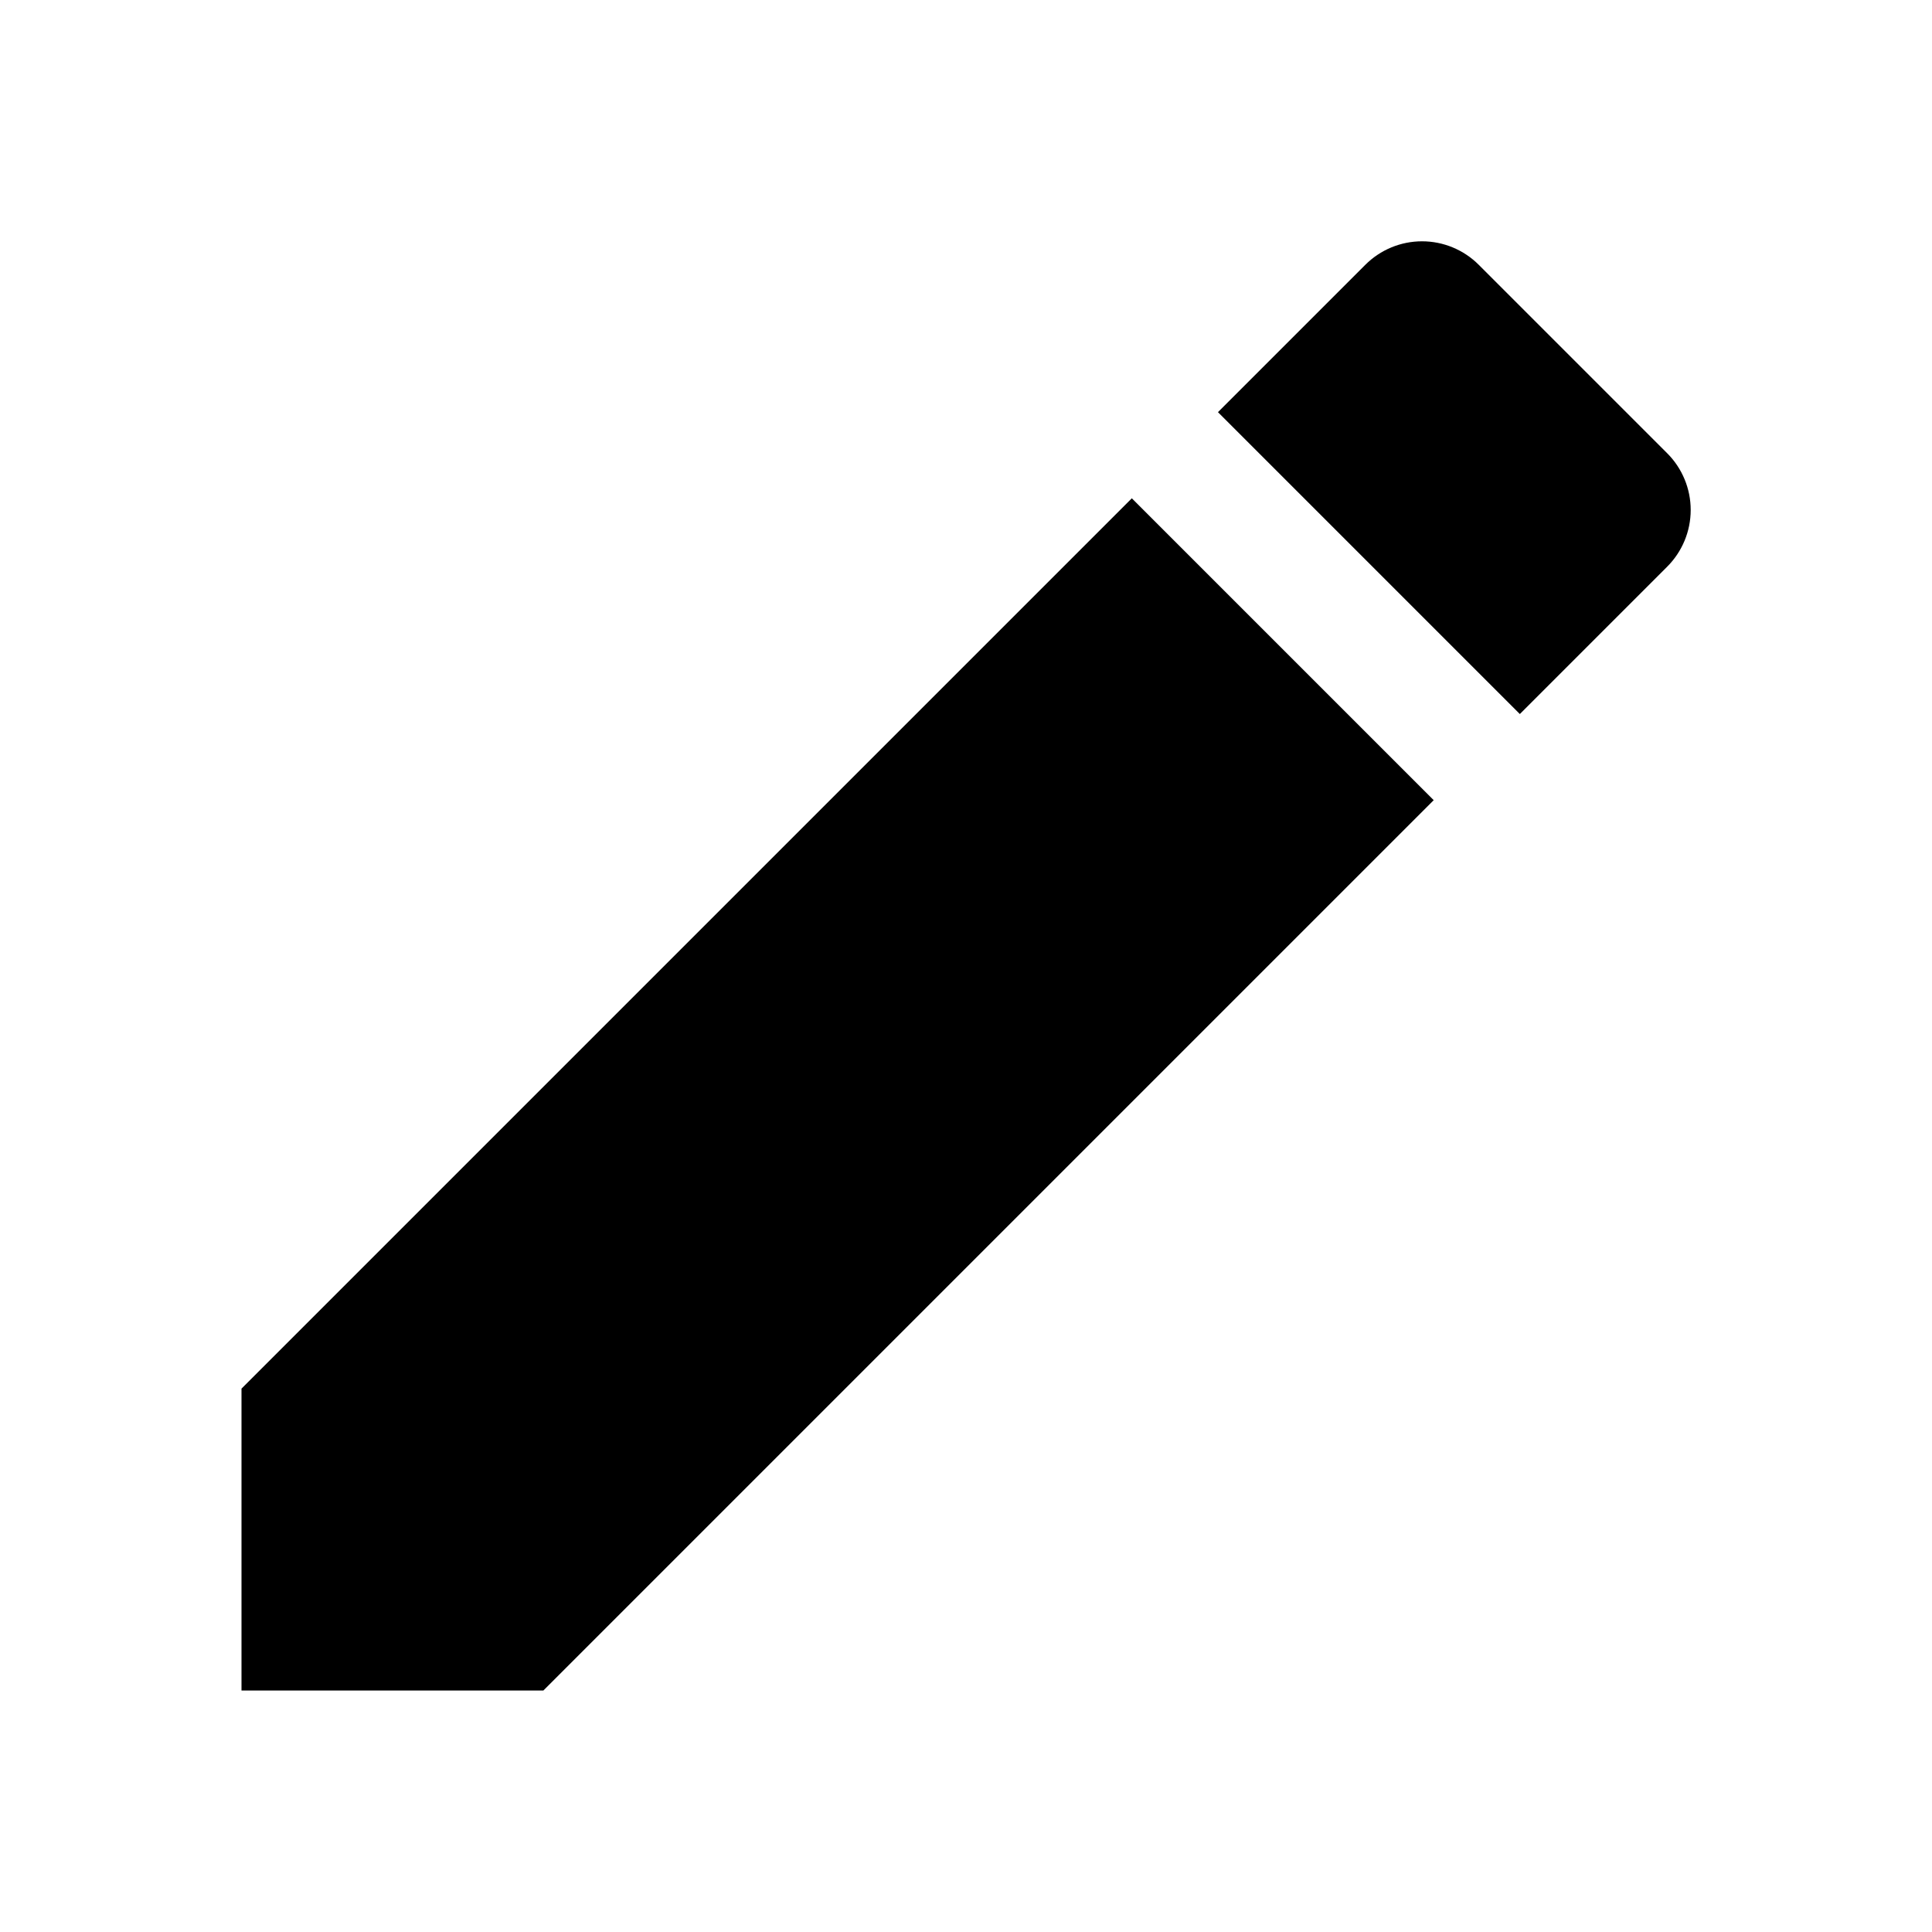
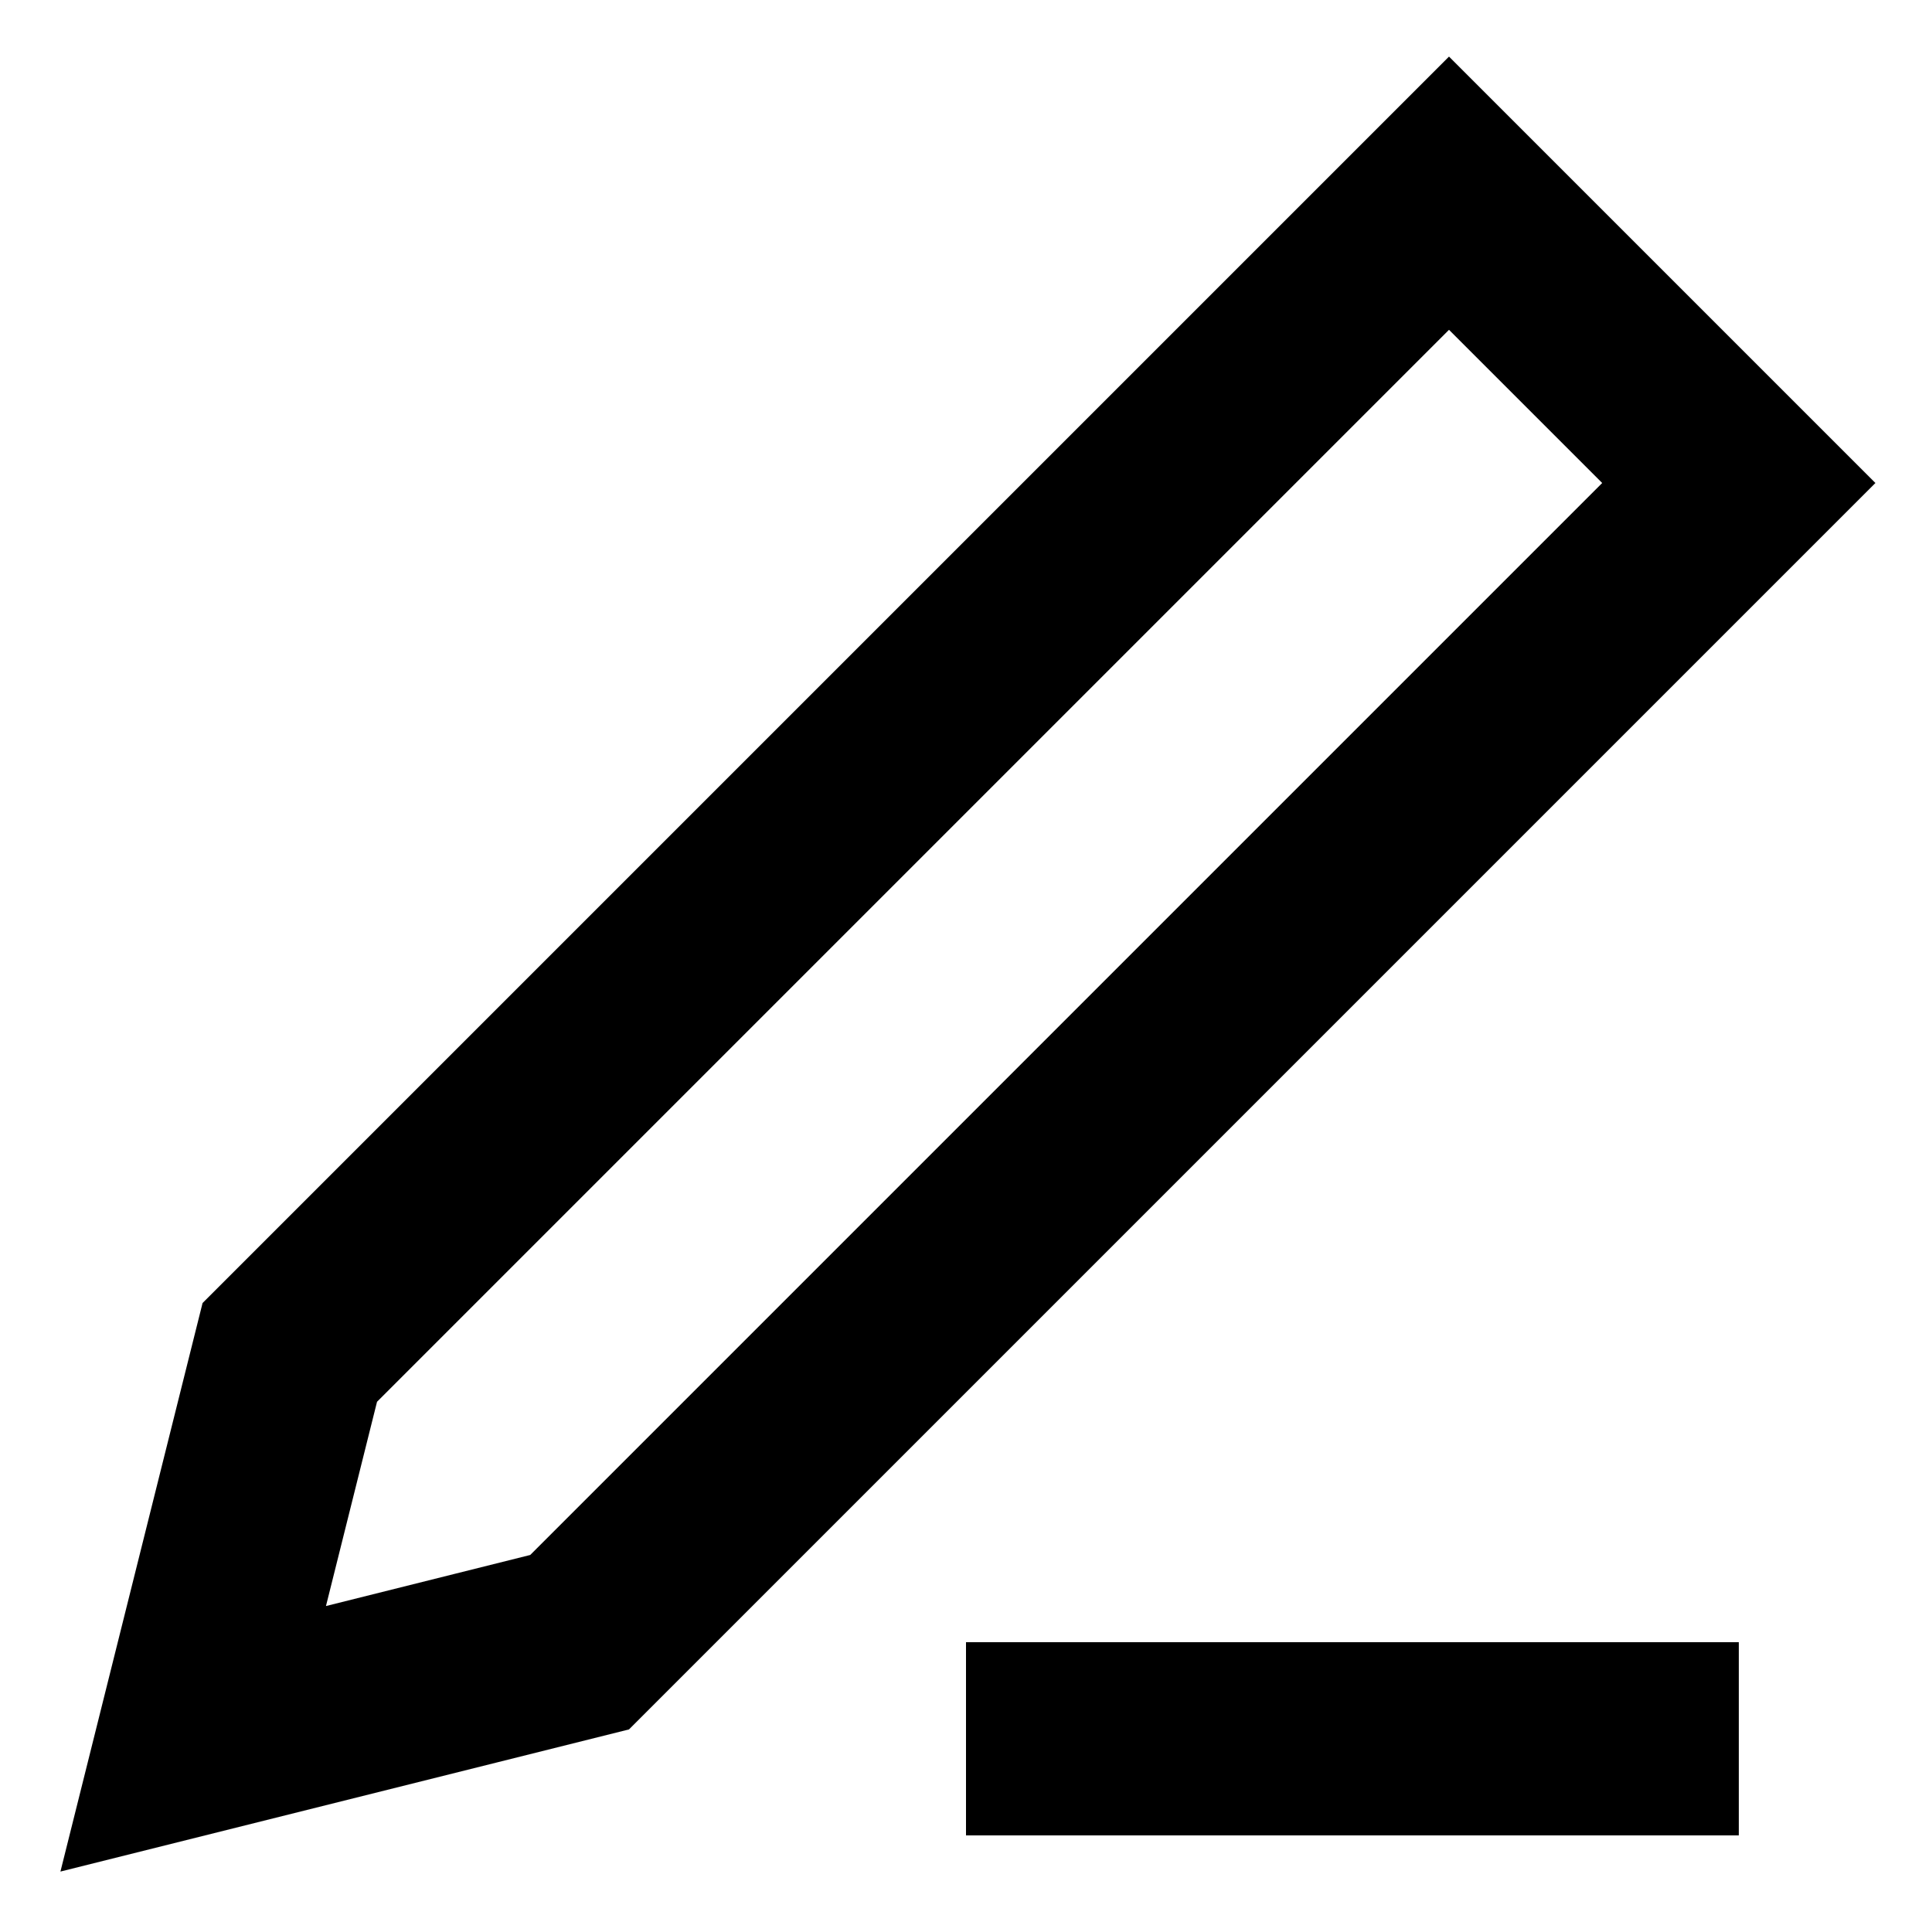
- <svg xmlns="http://www.w3.org/2000/svg" width="24" height="24" viewBox="0 0 24 24" fill="none">
-   <path d="M3 17.25V21h3.75L17.81 9.94l-3.75-3.75L3 17.25zM20.71 7.04a.996.996 0 0 0 0-1.41l-2.34-2.34a.996.996 0 0 0-1.41 0l-1.83 1.83 3.75 3.75 1.83-1.83z" fill="currentColor" />
+ <svg xmlns="http://www.w3.org/2000/svg" width="24" height="24" viewBox="0 0 9 10" fill="none">
+   <path d="M1 7L0.5 9L2.5 8.5L8.5 2.5L7 1L1 7Z" stroke="currentColor" strokeLinecap="round" strokeLinejoin="round" />
+   <path d="M4.5 9H8.5" stroke="currentColor" strokeLinecap="round" strokeLinejoin="round" />
</svg>
